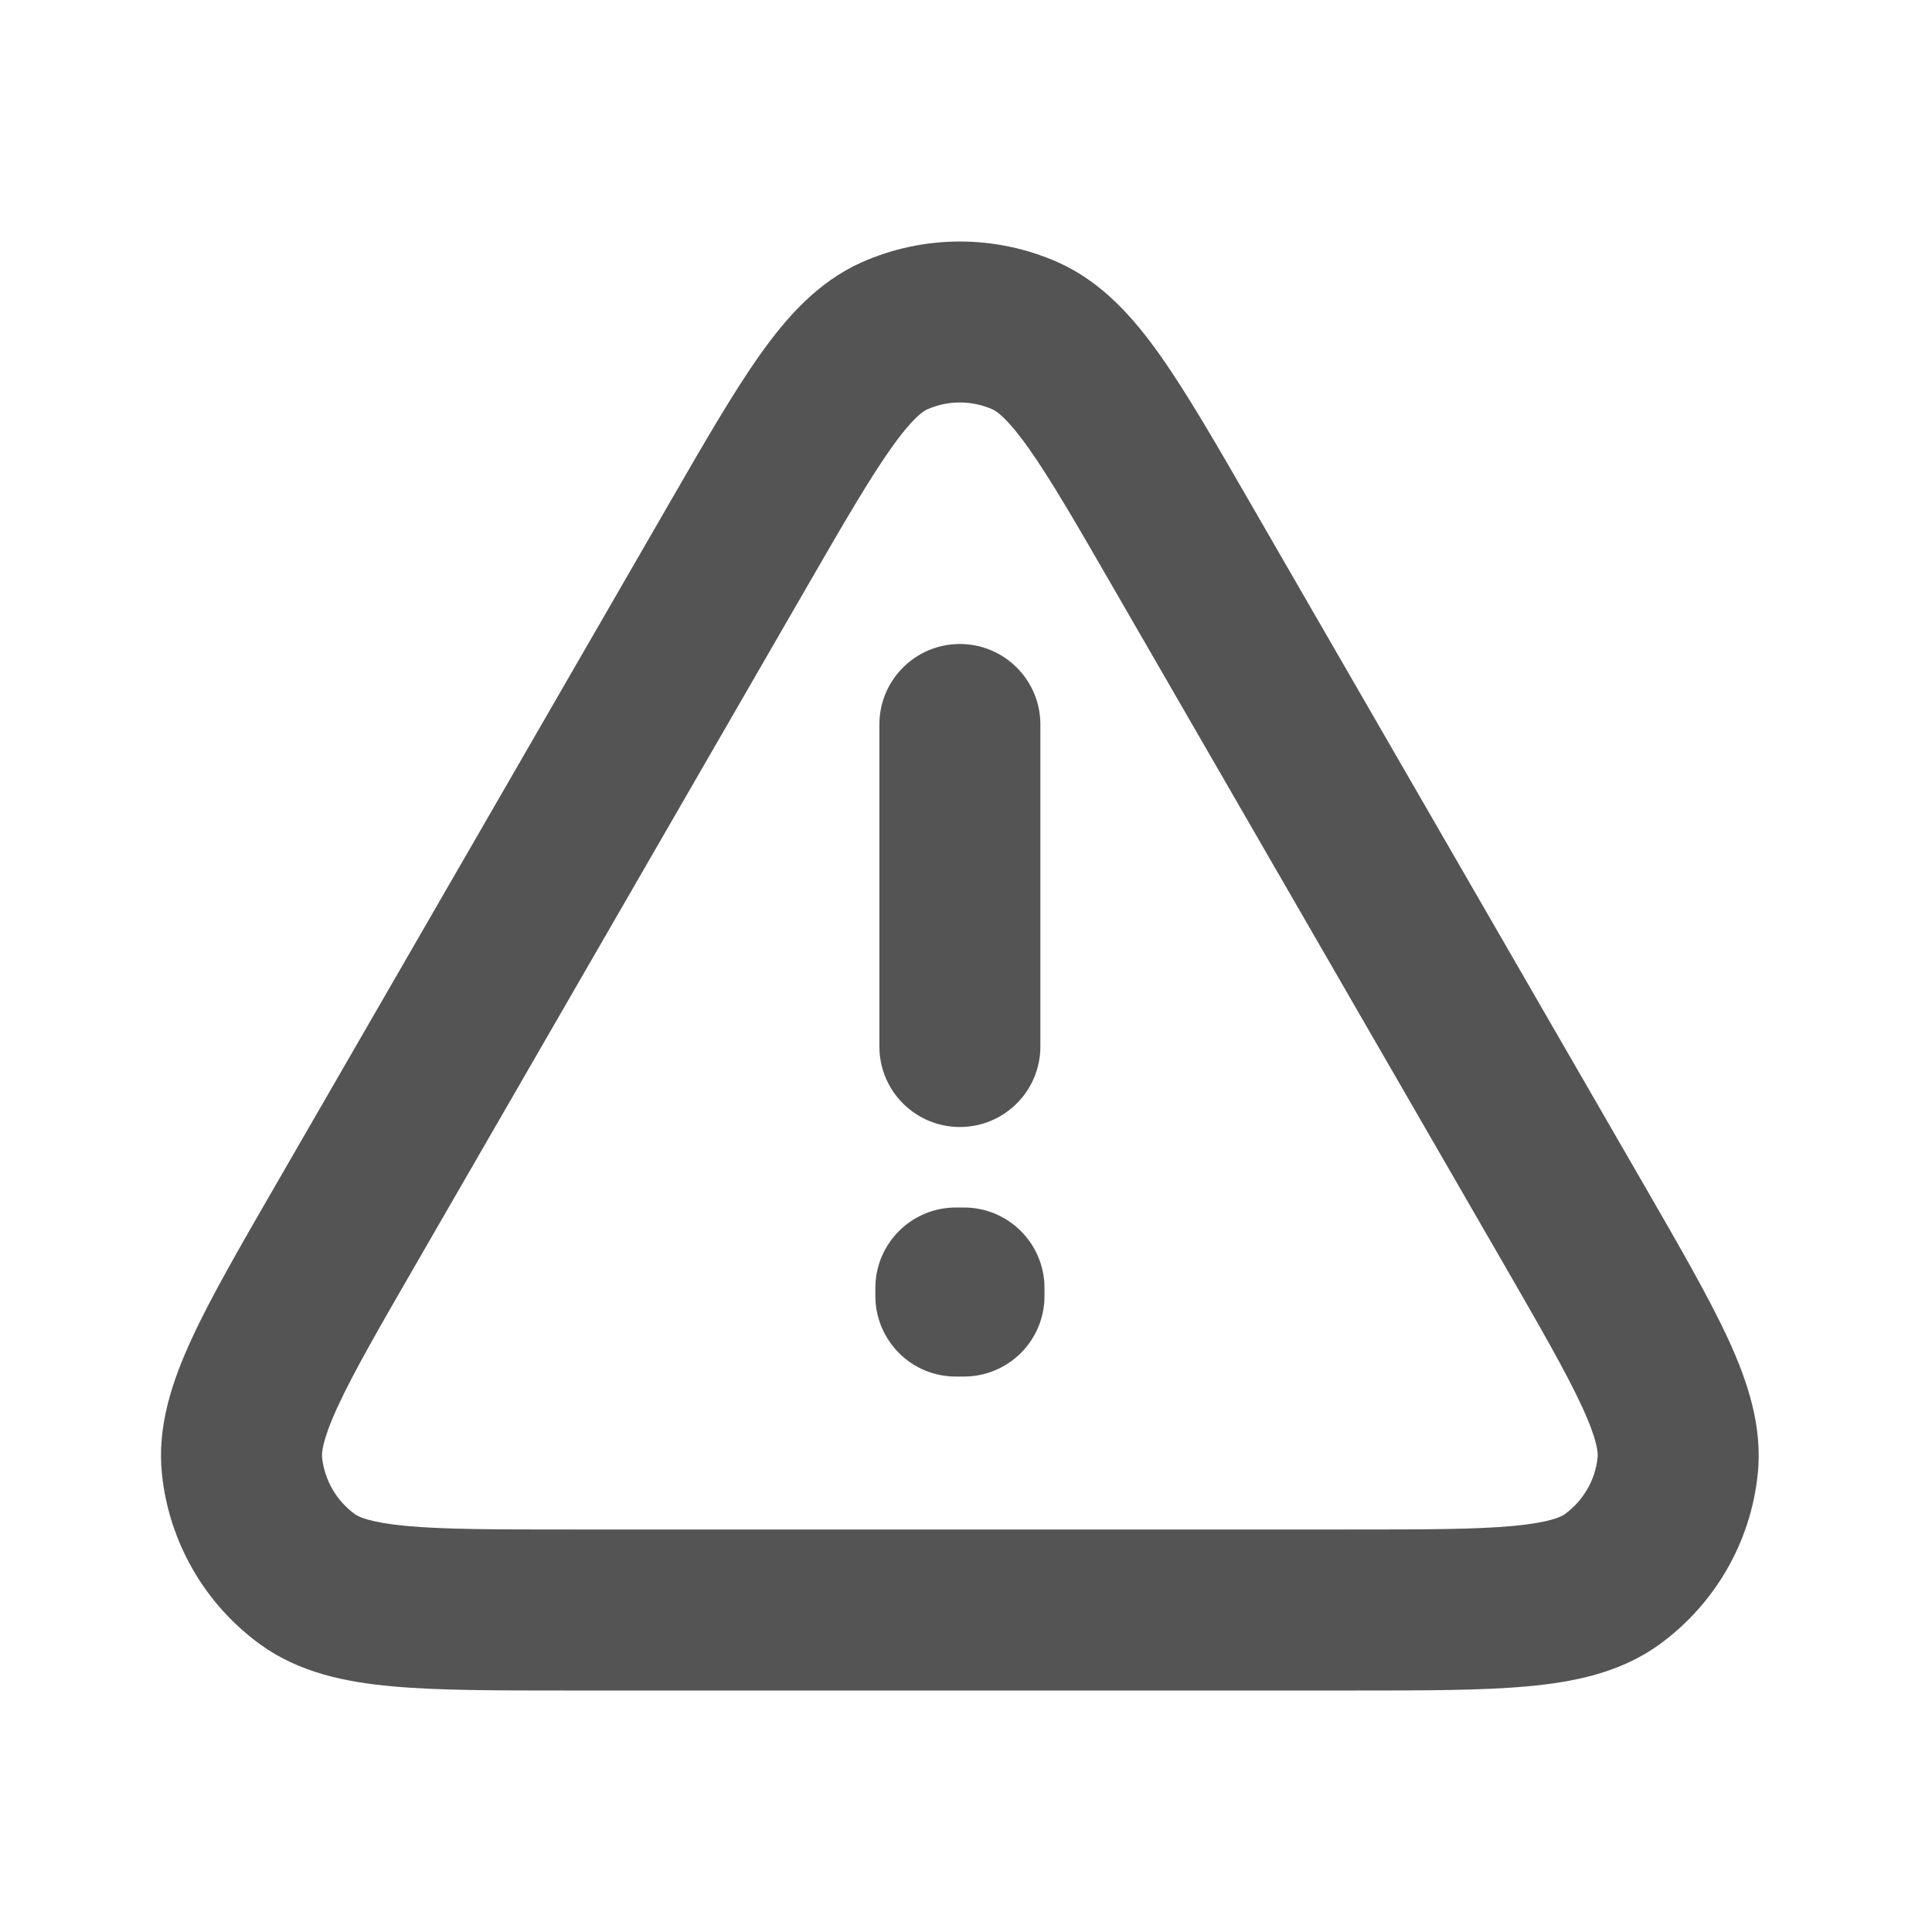
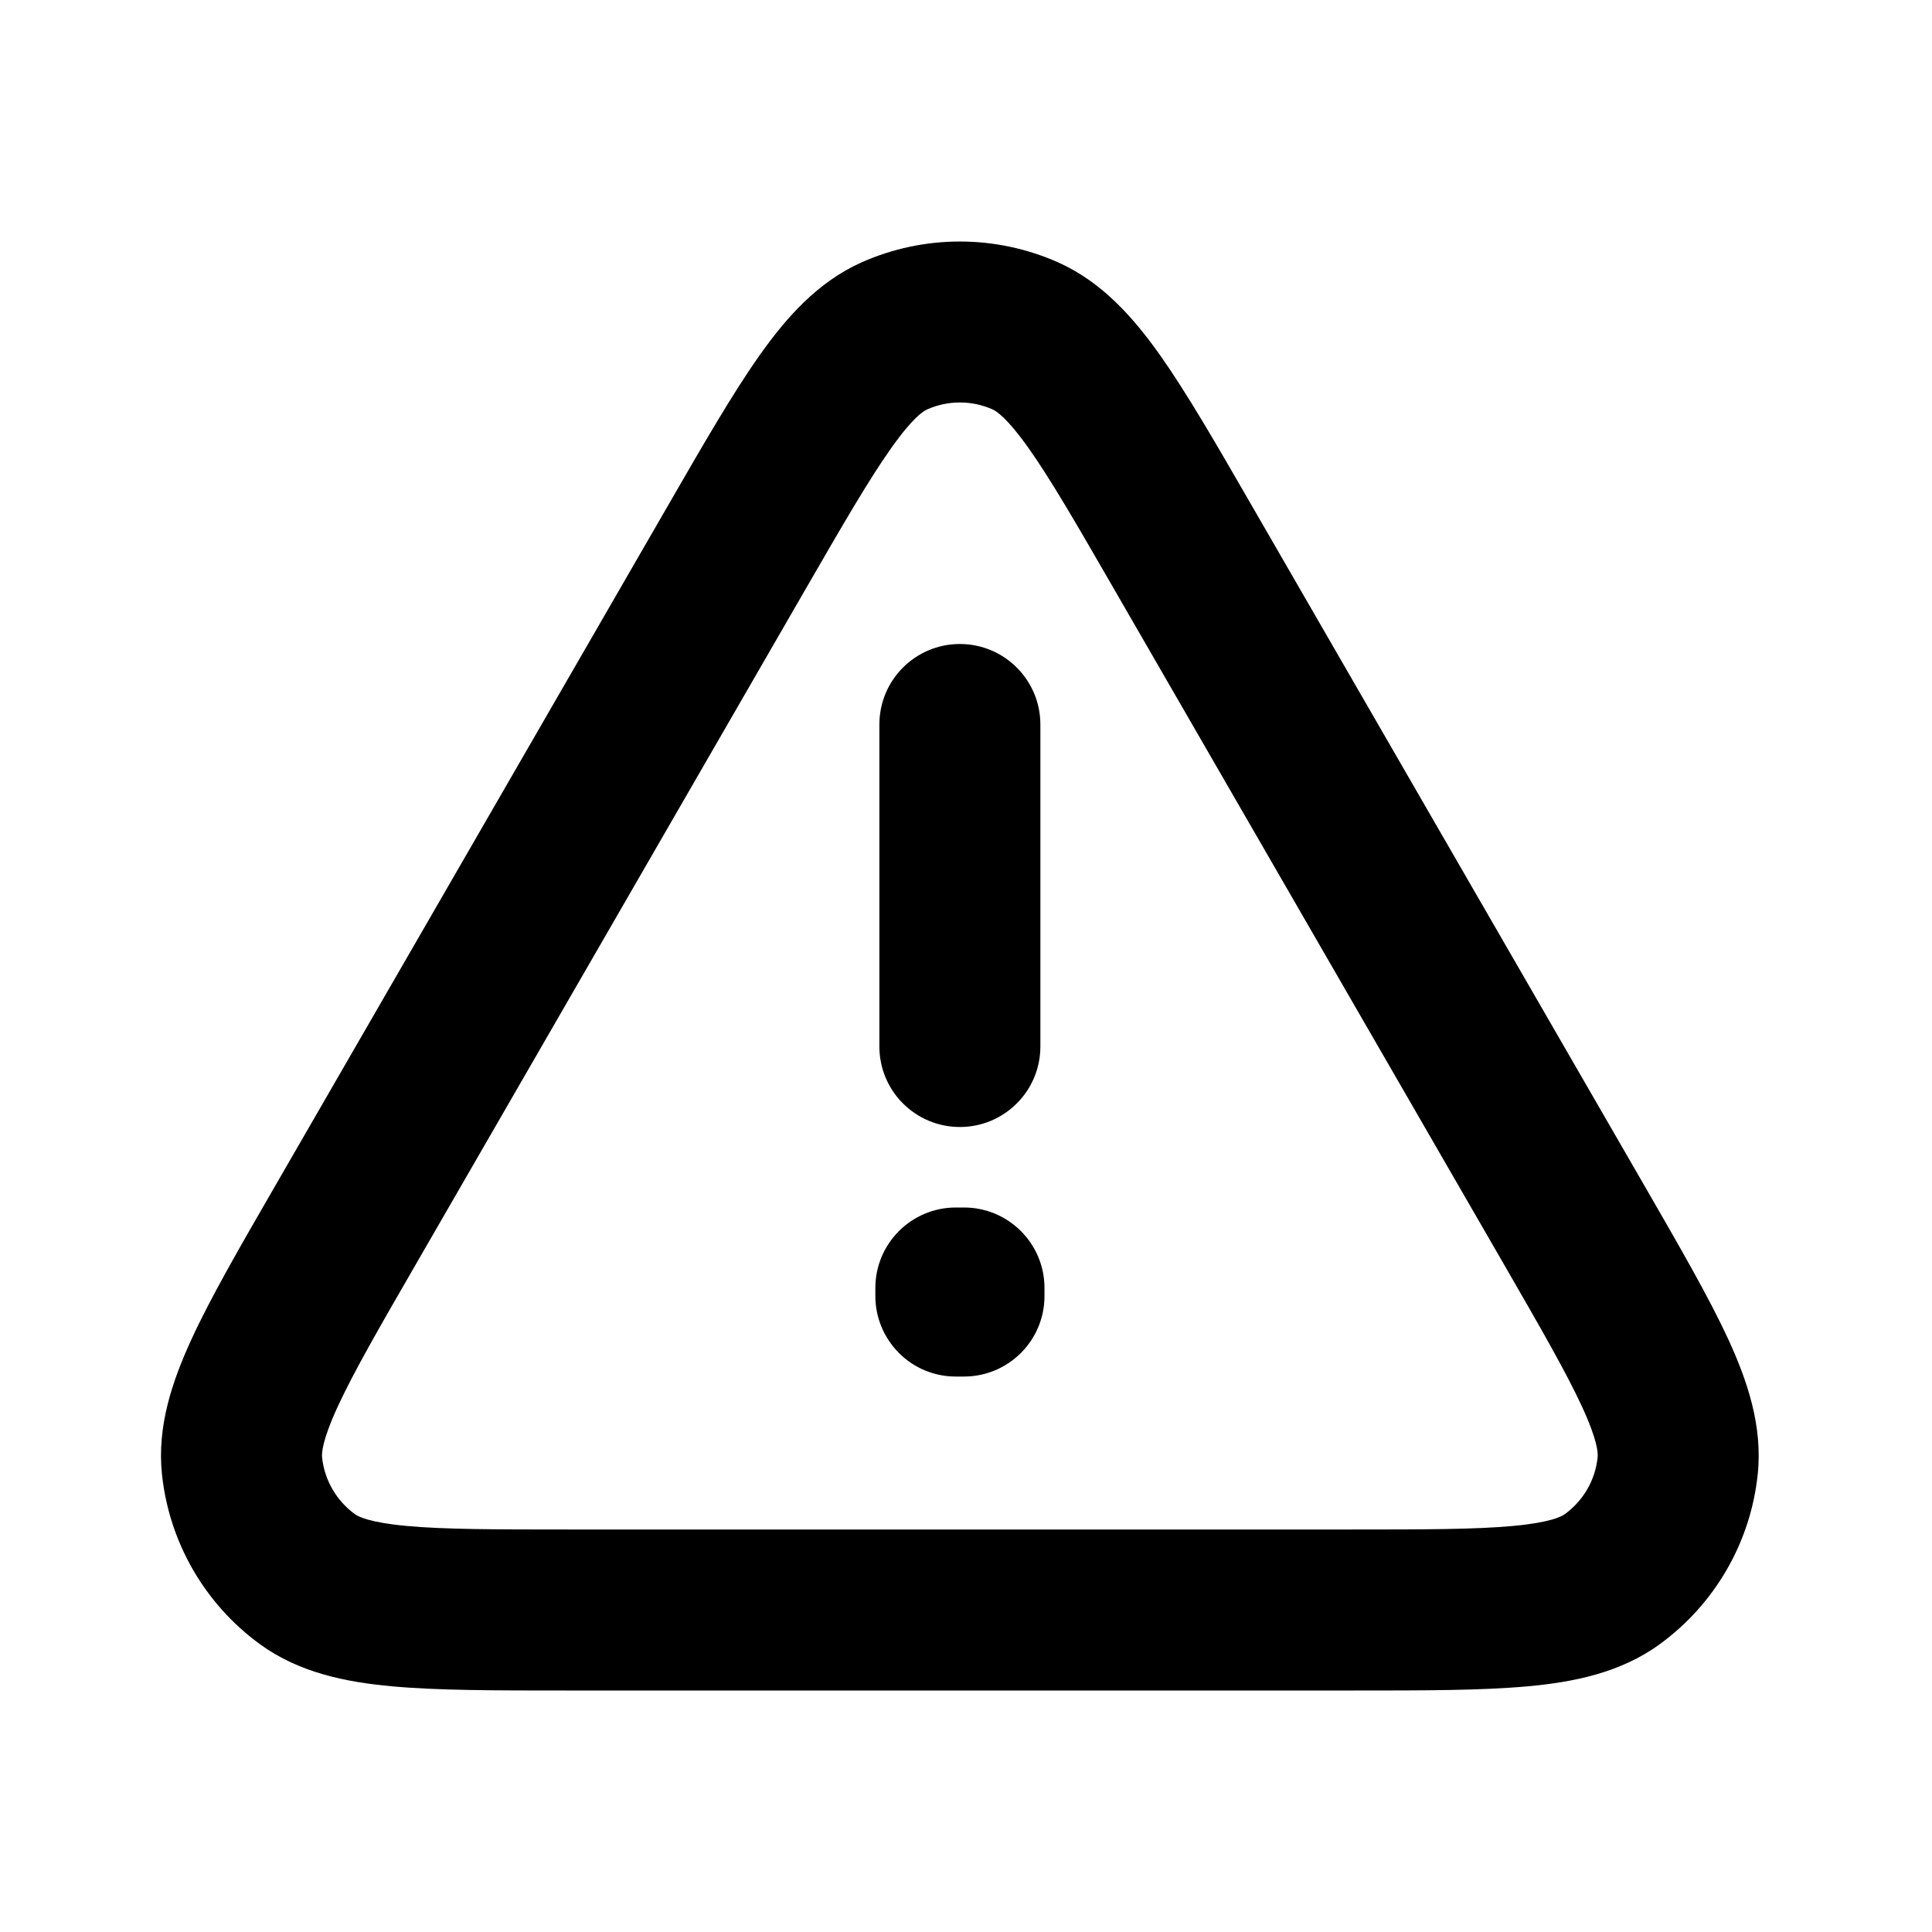
<svg xmlns="http://www.w3.org/2000/svg" width="24" height="24" viewBox="0 0 24 24" fill="none">
-   <path fill-rule="evenodd" clip-rule="evenodd" d="M12.331 5.086C12.072 4.971 11.776 4.971 11.517 5.086C11.472 5.106 11.338 5.187 11.067 5.572C10.798 5.952 10.483 6.494 10.019 7.298L5.169 15.7C4.704 16.505 4.391 17.049 4.196 17.472C3.999 17.899 3.996 18.055 4.001 18.105C4.031 18.386 4.179 18.642 4.408 18.809C4.448 18.838 4.584 18.913 5.053 18.956C5.517 18.999 6.144 19 7.072 19H16.775C17.704 19 18.331 18.999 18.794 18.956C19.263 18.913 19.399 18.838 19.439 18.809C19.669 18.642 19.817 18.386 19.846 18.105C19.852 18.055 19.849 17.899 19.651 17.471C19.456 17.049 19.143 16.504 18.679 15.7L13.829 7.3C13.365 6.495 13.05 5.952 12.781 5.572C12.509 5.187 12.376 5.107 12.331 5.086ZM10.703 3.259C11.48 2.914 12.367 2.914 13.144 3.259C13.692 3.504 14.083 3.949 14.415 4.418C14.743 4.883 15.104 5.507 15.538 6.26L20.433 14.738C20.868 15.492 21.229 16.117 21.468 16.634C21.708 17.156 21.898 17.717 21.835 18.314C21.747 19.16 21.302 19.928 20.615 20.427C20.129 20.78 19.549 20.896 18.977 20.948C18.411 21 17.691 21 16.824 21H7.024C6.156 21 5.436 21 4.87 20.948C4.299 20.896 3.718 20.78 3.232 20.427C2.545 19.928 2.101 19.16 2.012 18.314C1.949 17.717 2.14 17.156 2.38 16.634C2.618 16.117 2.979 15.492 3.414 14.739L8.312 6.256C8.745 5.505 9.105 4.882 9.433 4.418C9.764 3.949 10.155 3.504 10.703 3.259ZM11.924 8C12.476 8 12.924 8.448 12.924 9V13C12.924 13.552 12.476 14 11.924 14C11.371 14 10.924 13.552 10.924 13V9C10.924 8.448 11.371 8 11.924 8ZM10.874 16C10.874 15.448 11.322 15 11.874 15H11.975C12.527 15 12.975 15.448 12.975 16V16.1C12.975 16.652 12.528 17.099 11.976 17.1L11.876 17.1C11.61 17.101 11.355 16.996 11.168 16.808C10.98 16.62 10.874 16.366 10.874 16.1V16Z" fill="#545454" />
+   <path fill-rule="evenodd" clip-rule="evenodd" d="M12.331 5.086C12.072 4.971 11.776 4.971 11.517 5.086C11.472 5.106 11.338 5.187 11.067 5.572C10.798 5.952 10.483 6.494 10.019 7.298L5.169 15.7C4.704 16.505 4.391 17.049 4.196 17.472C3.999 17.899 3.996 18.055 4.001 18.105C4.031 18.386 4.179 18.642 4.408 18.809C4.448 18.838 4.584 18.913 5.053 18.956C5.517 18.999 6.144 19 7.072 19H16.775C17.704 19 18.331 18.999 18.794 18.956C19.263 18.913 19.399 18.838 19.439 18.809C19.669 18.642 19.817 18.386 19.846 18.105C19.852 18.055 19.849 17.899 19.651 17.471C19.456 17.049 19.143 16.504 18.679 15.7L13.829 7.3C13.365 6.495 13.05 5.952 12.781 5.572C12.509 5.187 12.376 5.107 12.331 5.086ZM10.703 3.259C11.48 2.914 12.367 2.914 13.144 3.259C13.692 3.504 14.083 3.949 14.415 4.418C14.743 4.883 15.104 5.507 15.538 6.26L20.433 14.738C20.868 15.492 21.229 16.117 21.468 16.634C21.708 17.156 21.898 17.717 21.835 18.314C21.747 19.16 21.302 19.928 20.615 20.427C20.129 20.78 19.549 20.896 18.977 20.948C18.411 21 17.691 21 16.824 21H7.024C6.156 21 5.436 21 4.87 20.948C4.299 20.896 3.718 20.78 3.232 20.427C2.545 19.928 2.101 19.16 2.012 18.314C1.949 17.717 2.14 17.156 2.38 16.634C2.618 16.117 2.979 15.492 3.414 14.739L8.312 6.256C8.745 5.505 9.105 4.882 9.433 4.418C9.764 3.949 10.155 3.504 10.703 3.259ZM11.924 8C12.476 8 12.924 8.448 12.924 9V13C12.924 13.552 12.476 14 11.924 14C11.371 14 10.924 13.552 10.924 13V9C10.924 8.448 11.371 8 11.924 8ZM10.874 16C10.874 15.448 11.322 15 11.874 15H11.975C12.527 15 12.975 15.448 12.975 16V16.1C12.975 16.652 12.528 17.099 11.976 17.1L11.876 17.1C11.61 17.101 11.355 16.996 11.168 16.808C10.98 16.62 10.874 16.366 10.874 16.1V16Z" fill="currentColor" />
</svg>
